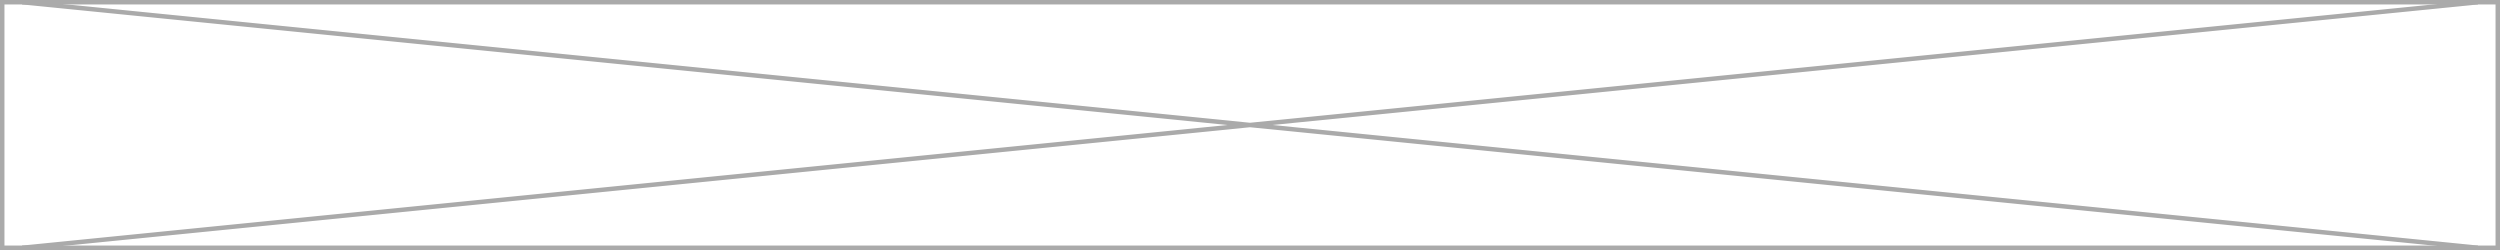
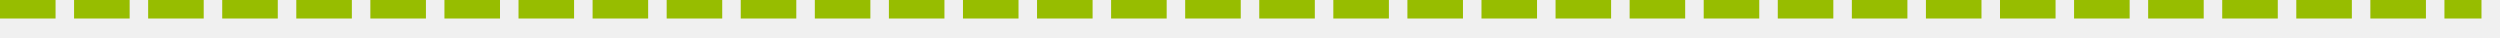
- <svg xmlns="http://www.w3.org/2000/svg" version="1.1" width="560px" height="56px">
-   <g transform="matrix(1 0 0 1 -358 -1142 )">
-     <path d="M 358.5 1142.5  L 917.5 1142.5  L 917.5 1197.5  L 358.5 1197.5  L 358.5 1142.5  Z " fill-rule="nonzero" fill="#ffffff" stroke="none" />
-     <path d="M 358.5 1142.5  L 917.5 1142.5  L 917.5 1197.5  L 358.5 1197.5  L 358.5 1142.5  Z " stroke-width="1" stroke="#aaaaaa" fill="none" />
-     <path d="M 362.975 1142.498  L 913.025 1197.502  M 913.025 1142.498  L 362.975 1197.502  " stroke-width="1" stroke="#aaaaaa" fill="none" />
+ <svg xmlns="http://www.w3.org/2000/svg" version="1.1" width="135px" height="2px">
+   <g transform="matrix(1 0 0 1 -569 -1498 )">
+     <path d="M 569 1498.5  L 703 1498.5  " stroke-width="1" stroke-dasharray="3,1" stroke="#97bd00" fill="none" />
  </g>
</svg>
